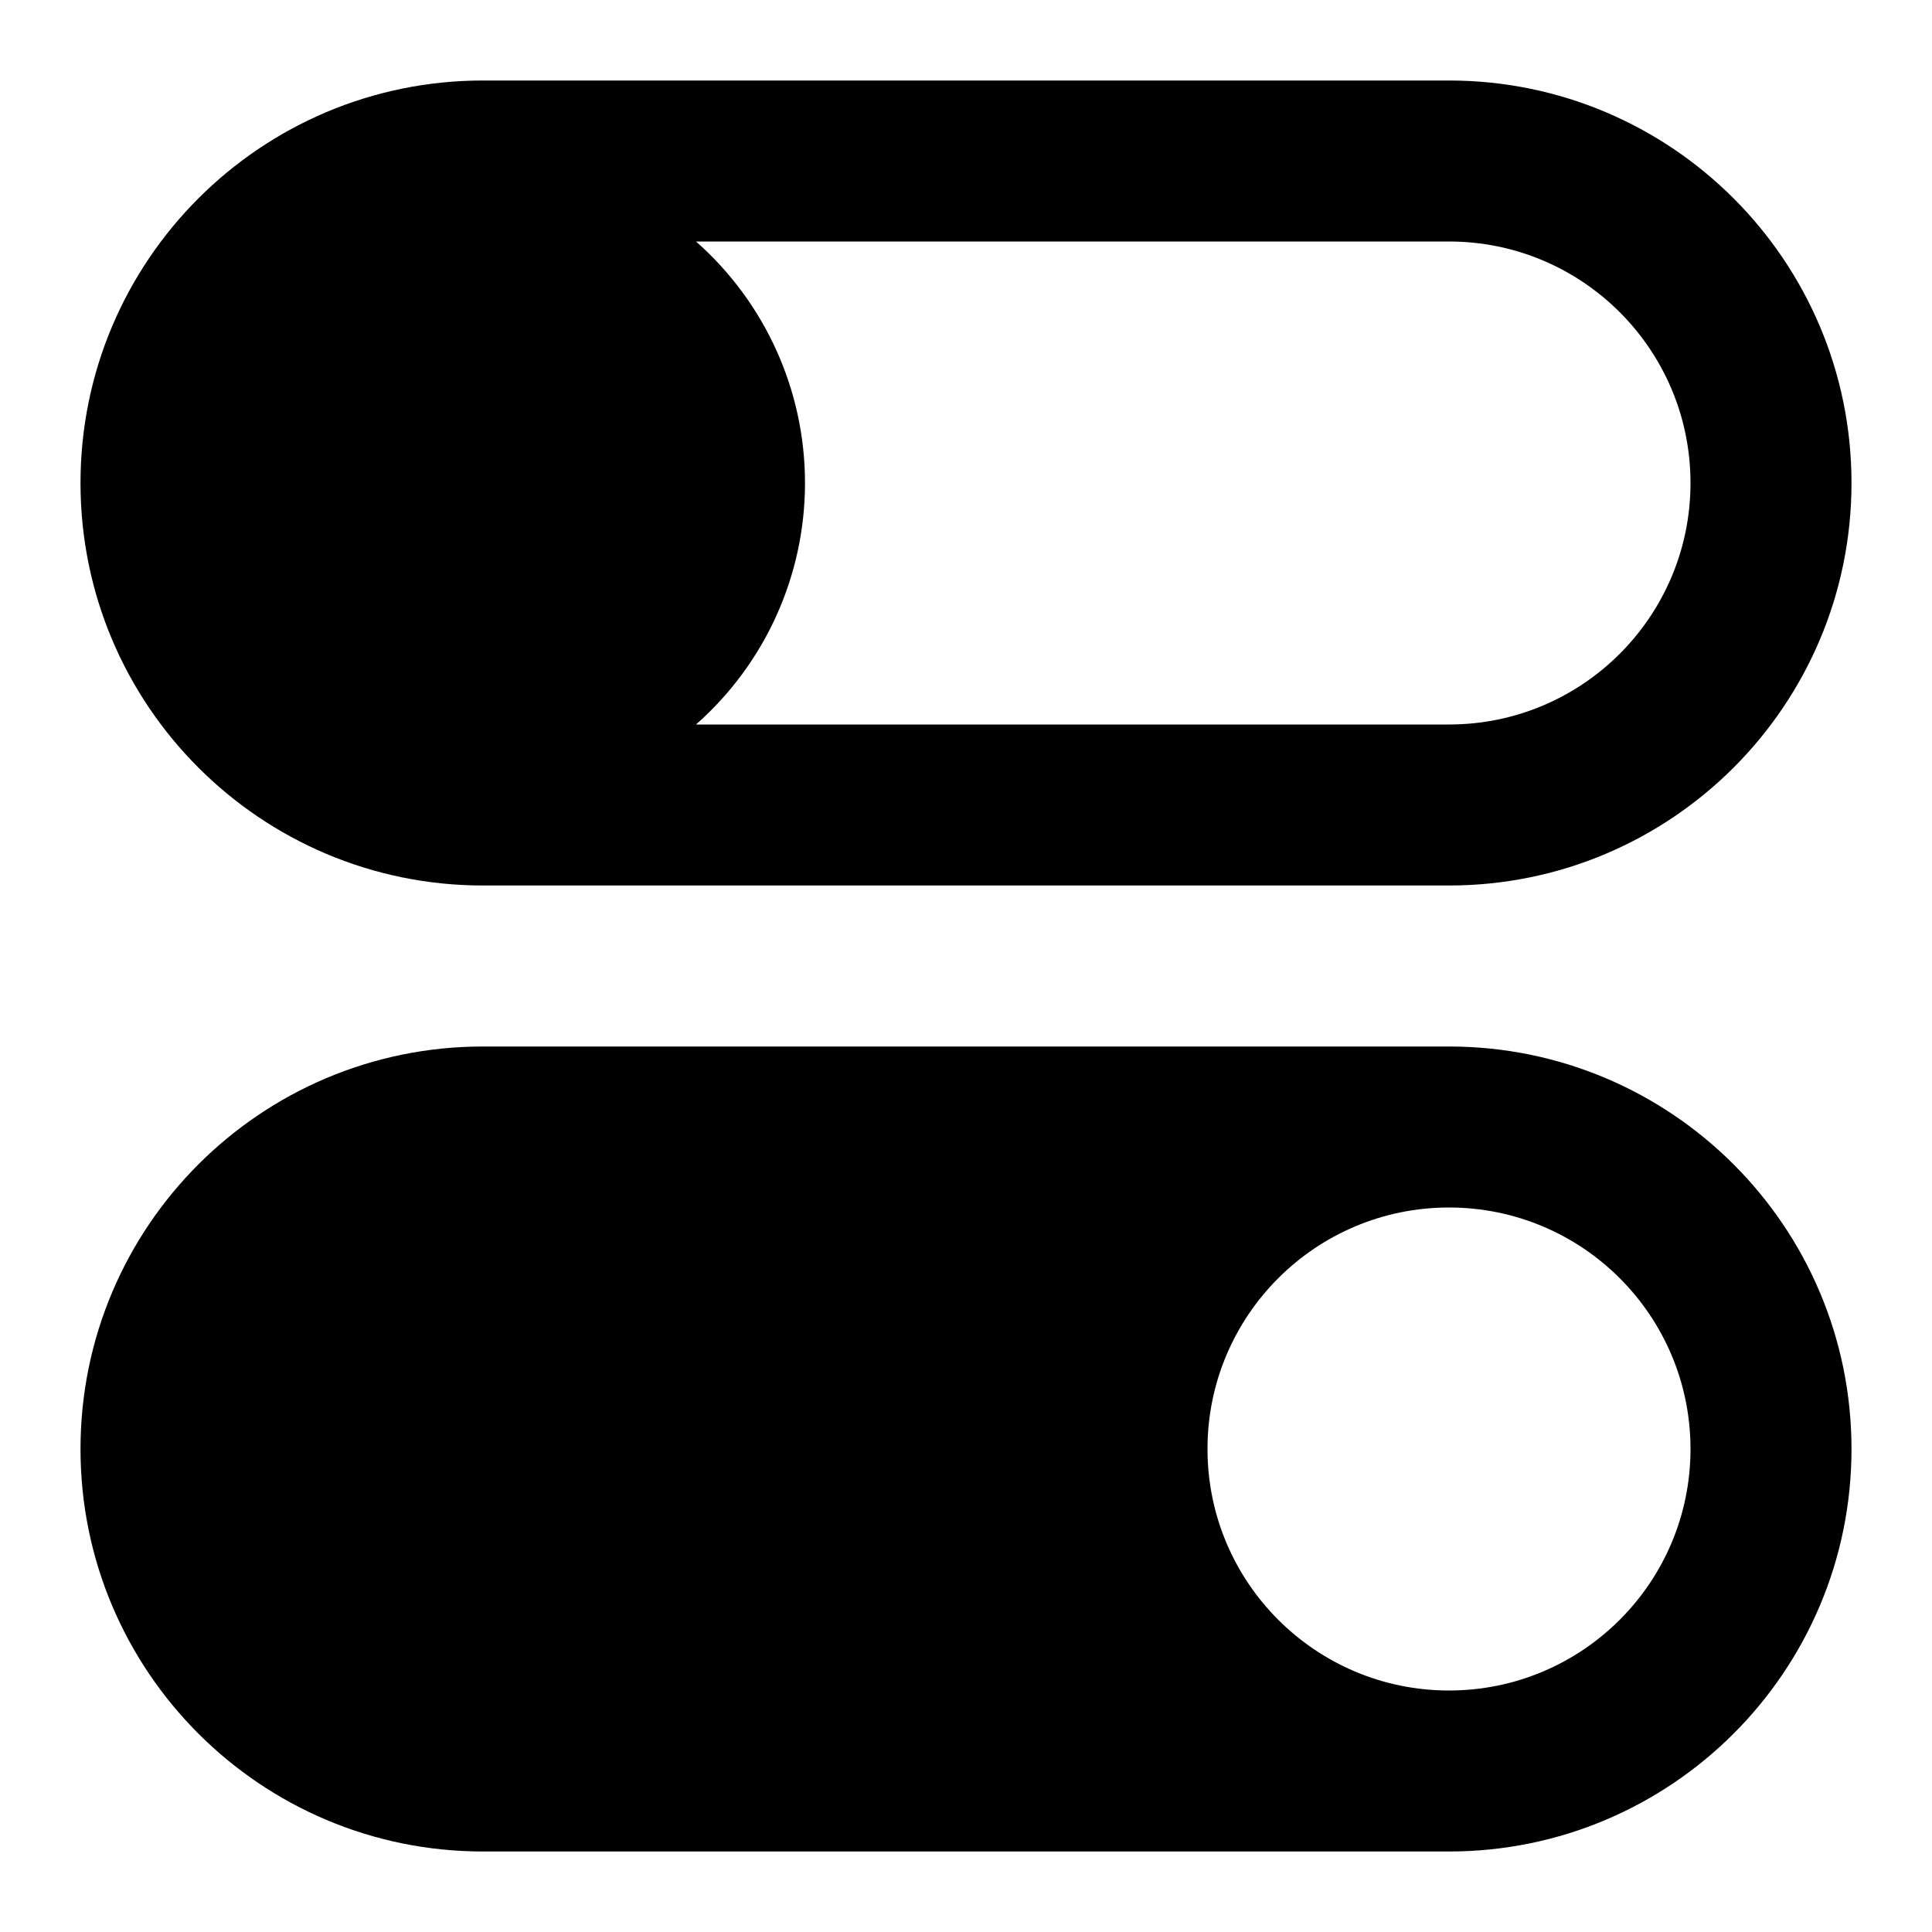
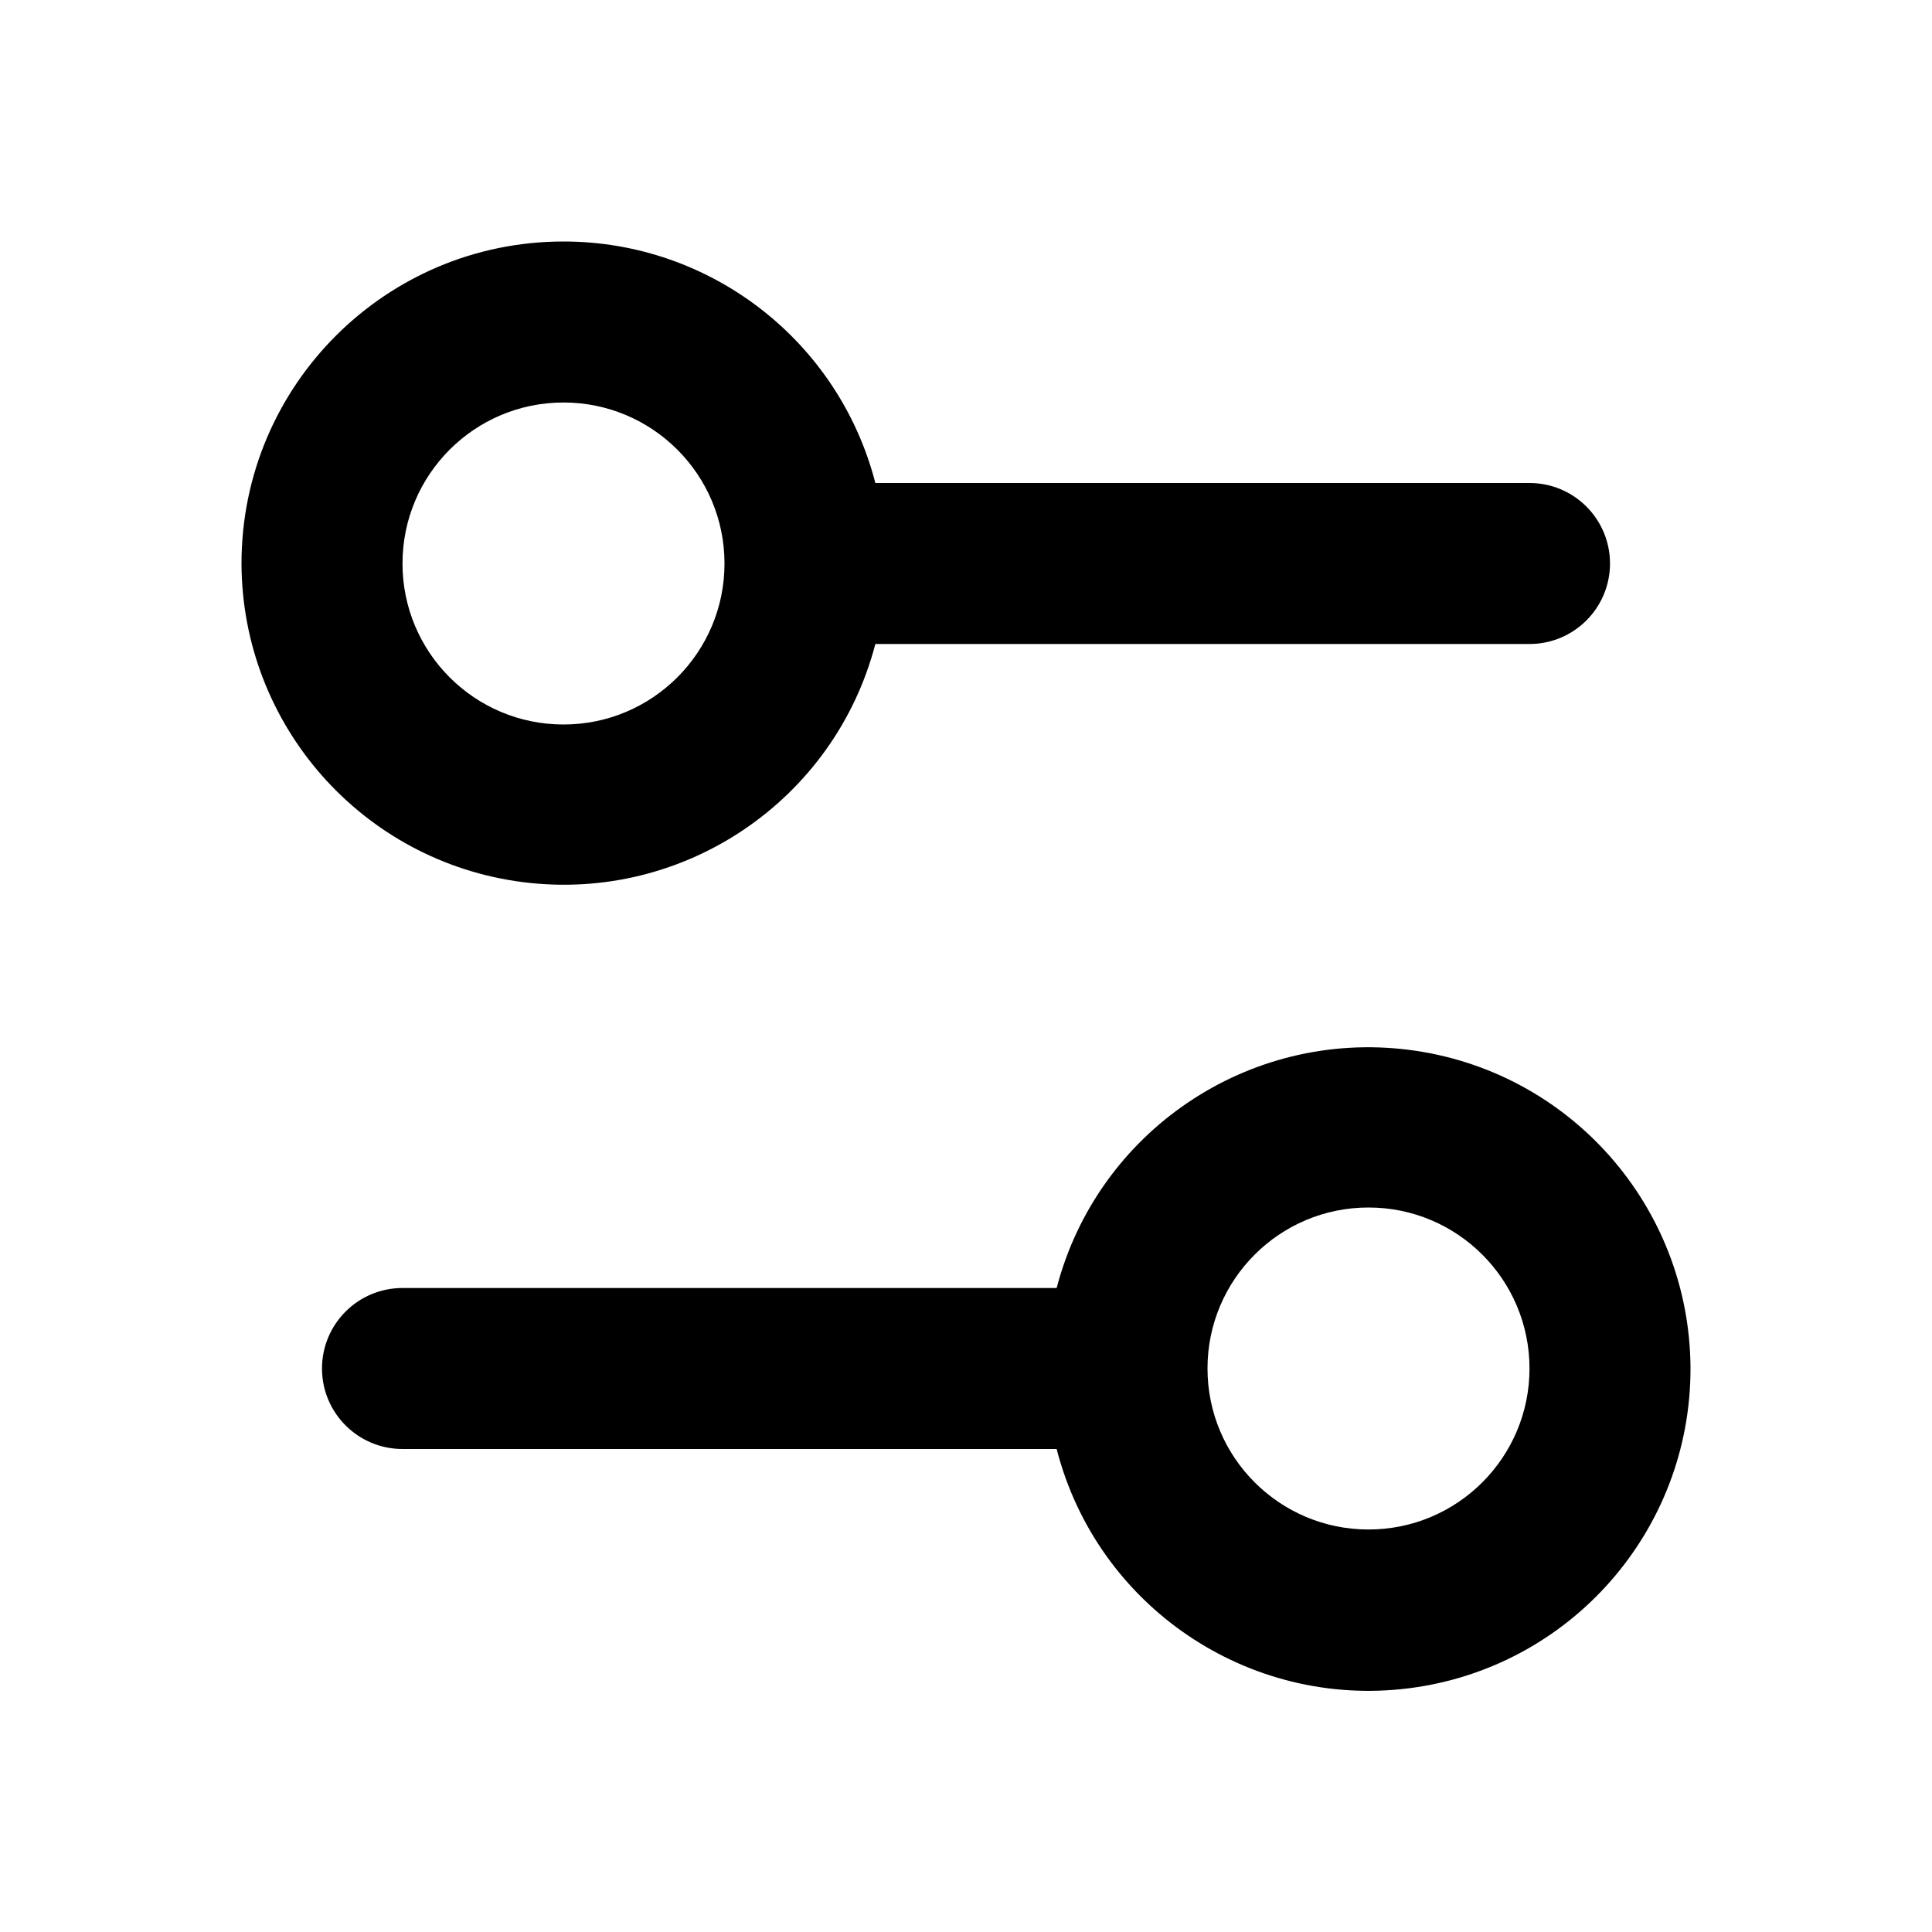
<svg xmlns="http://www.w3.org/2000/svg" width="24" height="24" fill="none" viewBox="0 0 24 24">
-   <path fill="currentColor" fill-rule="evenodd" d="M1 6a5 5 0 0 1 5-5h12a5 5 0 0 1 0 10H6a5 5 0 0 1-5-5m7.646-3H18a3 3 0 1 1 0 6H8.646A4 4 0 0 0 10 6a4 4 0 0 0-1.354-3M6 13a5 5 0 0 0 0 10h12a5 5 0 0 0 0-10zm12 8a3 3 0 1 0 0-6 3 3 0 0 0 0 6" clip-rule="evenodd" />
+   <path fill="currentColor" d="M19 17a2 2 0 1 0-4 0 2 2 0 0 0 4 0M7 3a4 4 0 0 1 3.874 3H19a1 1 0 1 1 0 2h-8.126A4.002 4.002 0 0 1 3 7a4 4 0 0 1 4-4m14 14a4 4 0 0 1-7.874 1H5a1 1 0 1 1 0-2h8.126A4.002 4.002 0 0 1 21 17M5 7a2 2 0 1 0 4 0 2 2 0 0 0-4 0" />
</svg>
